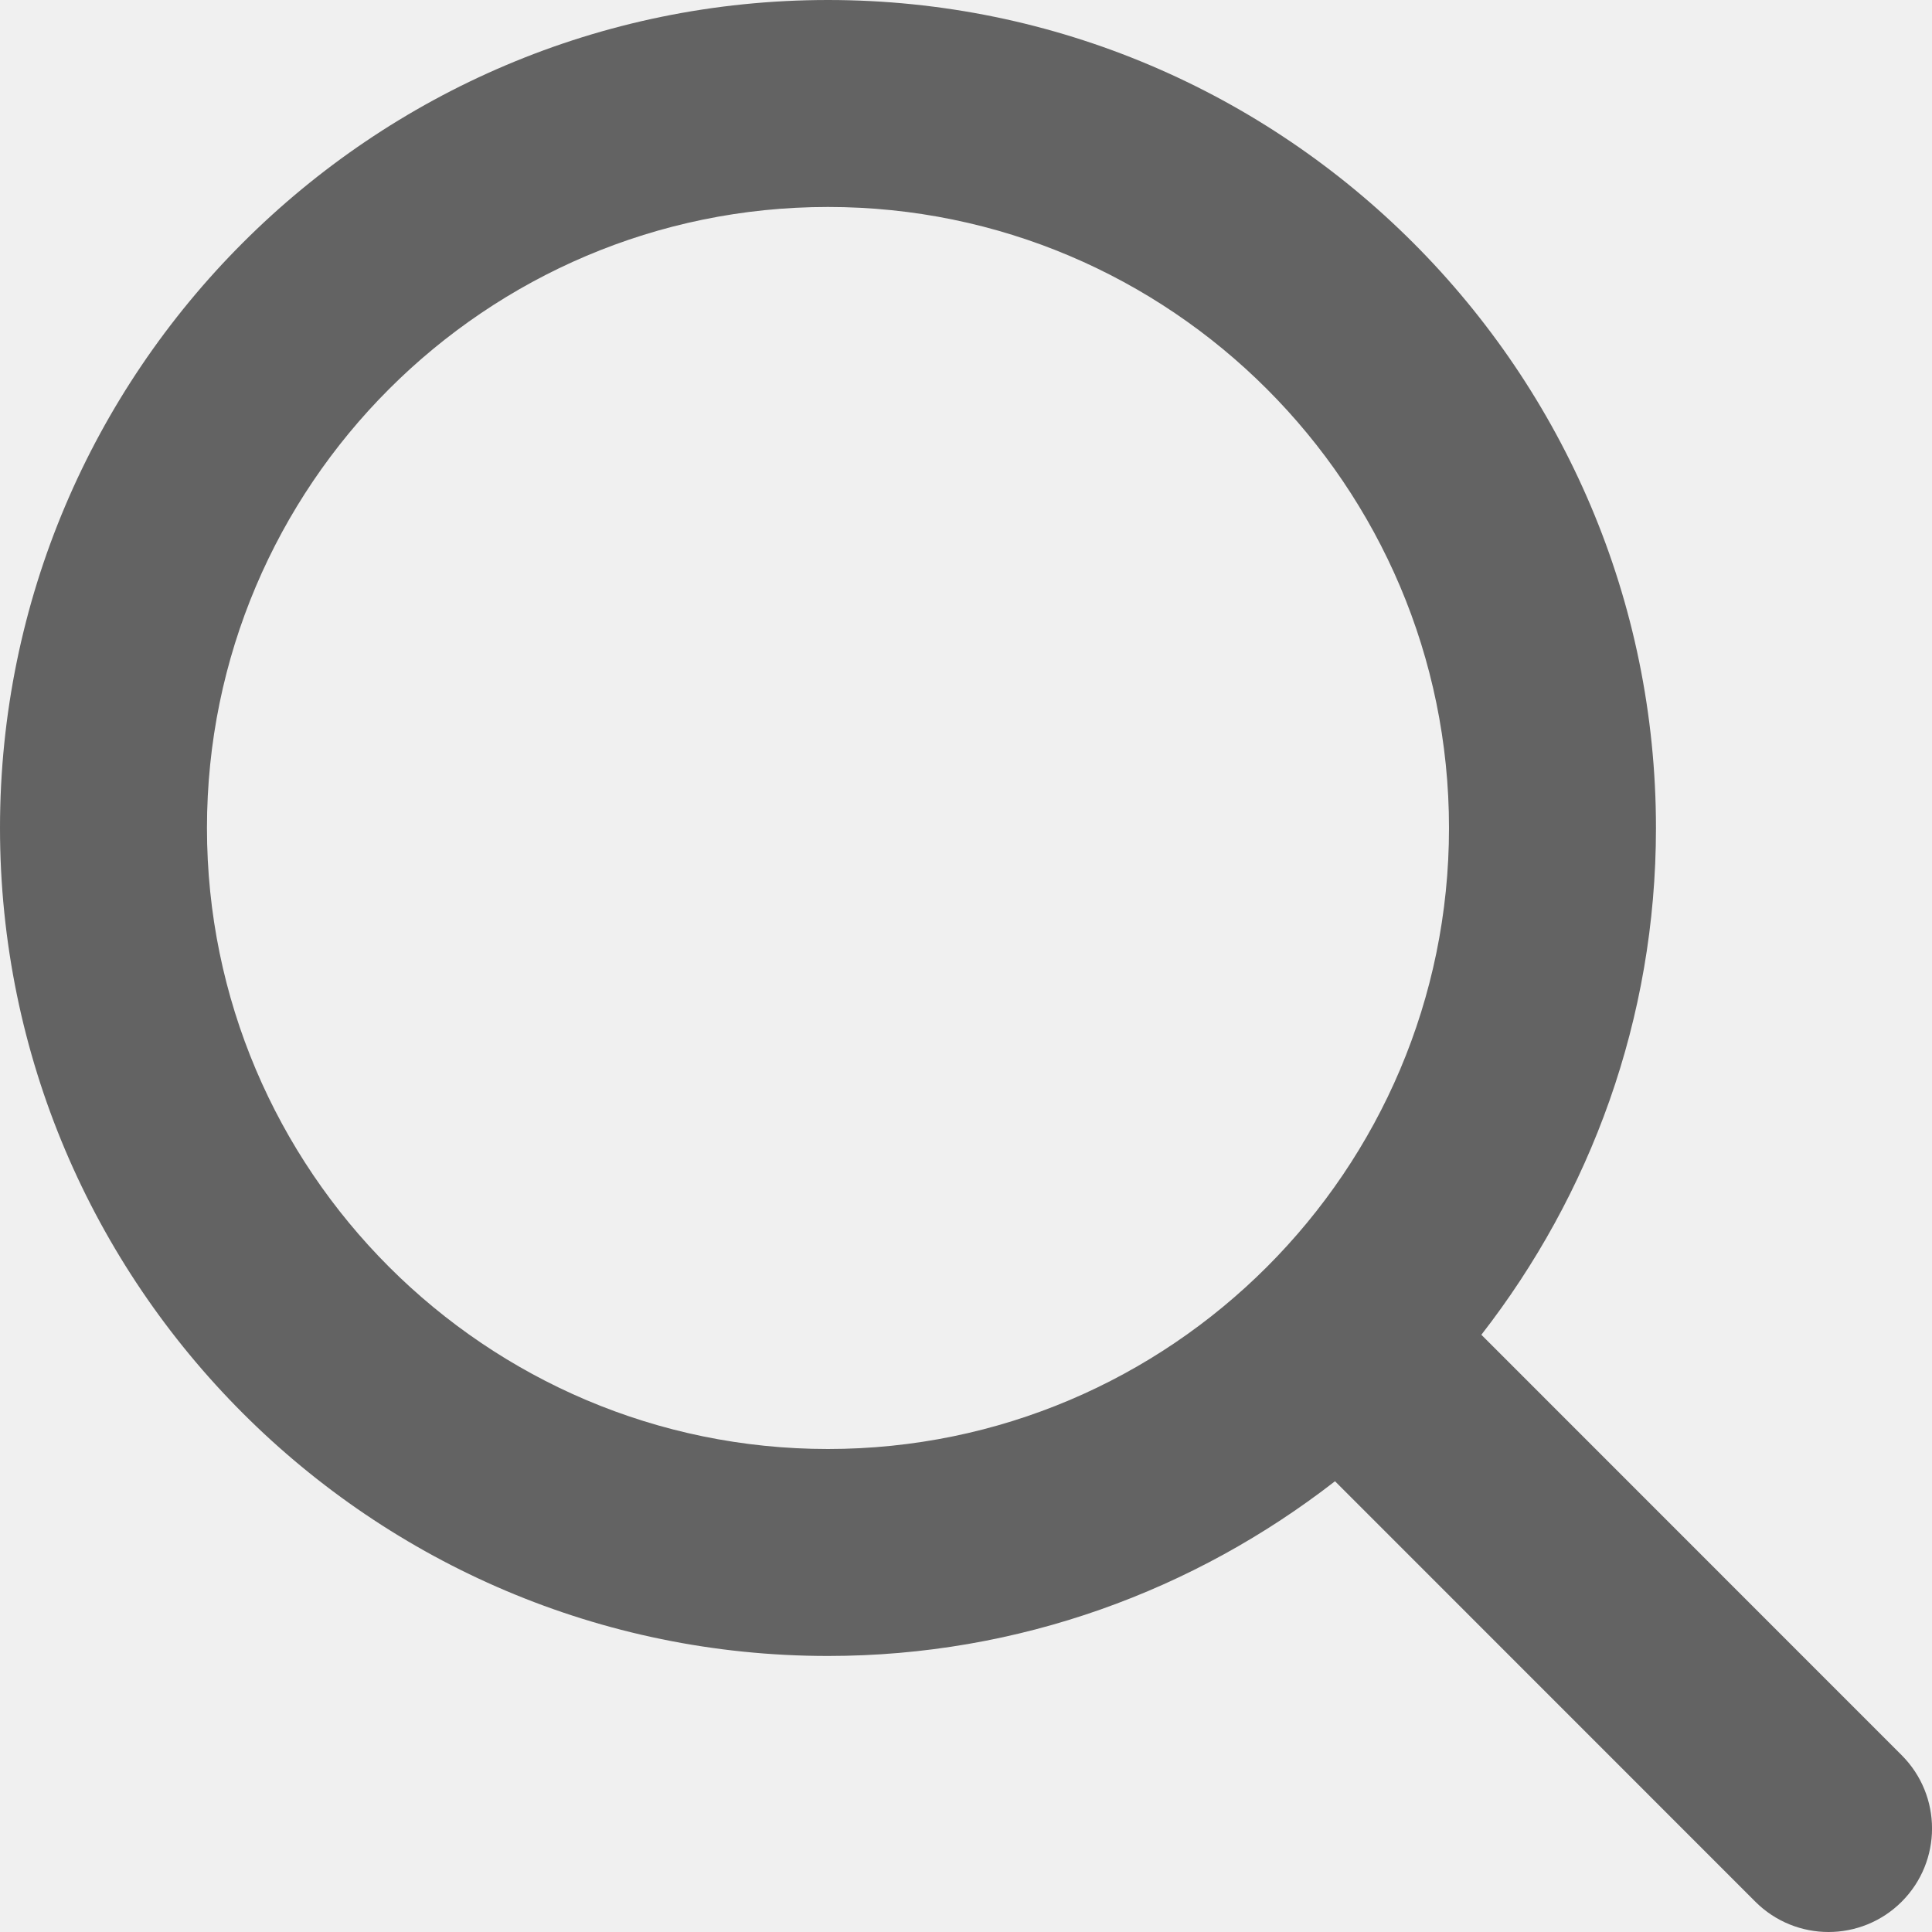
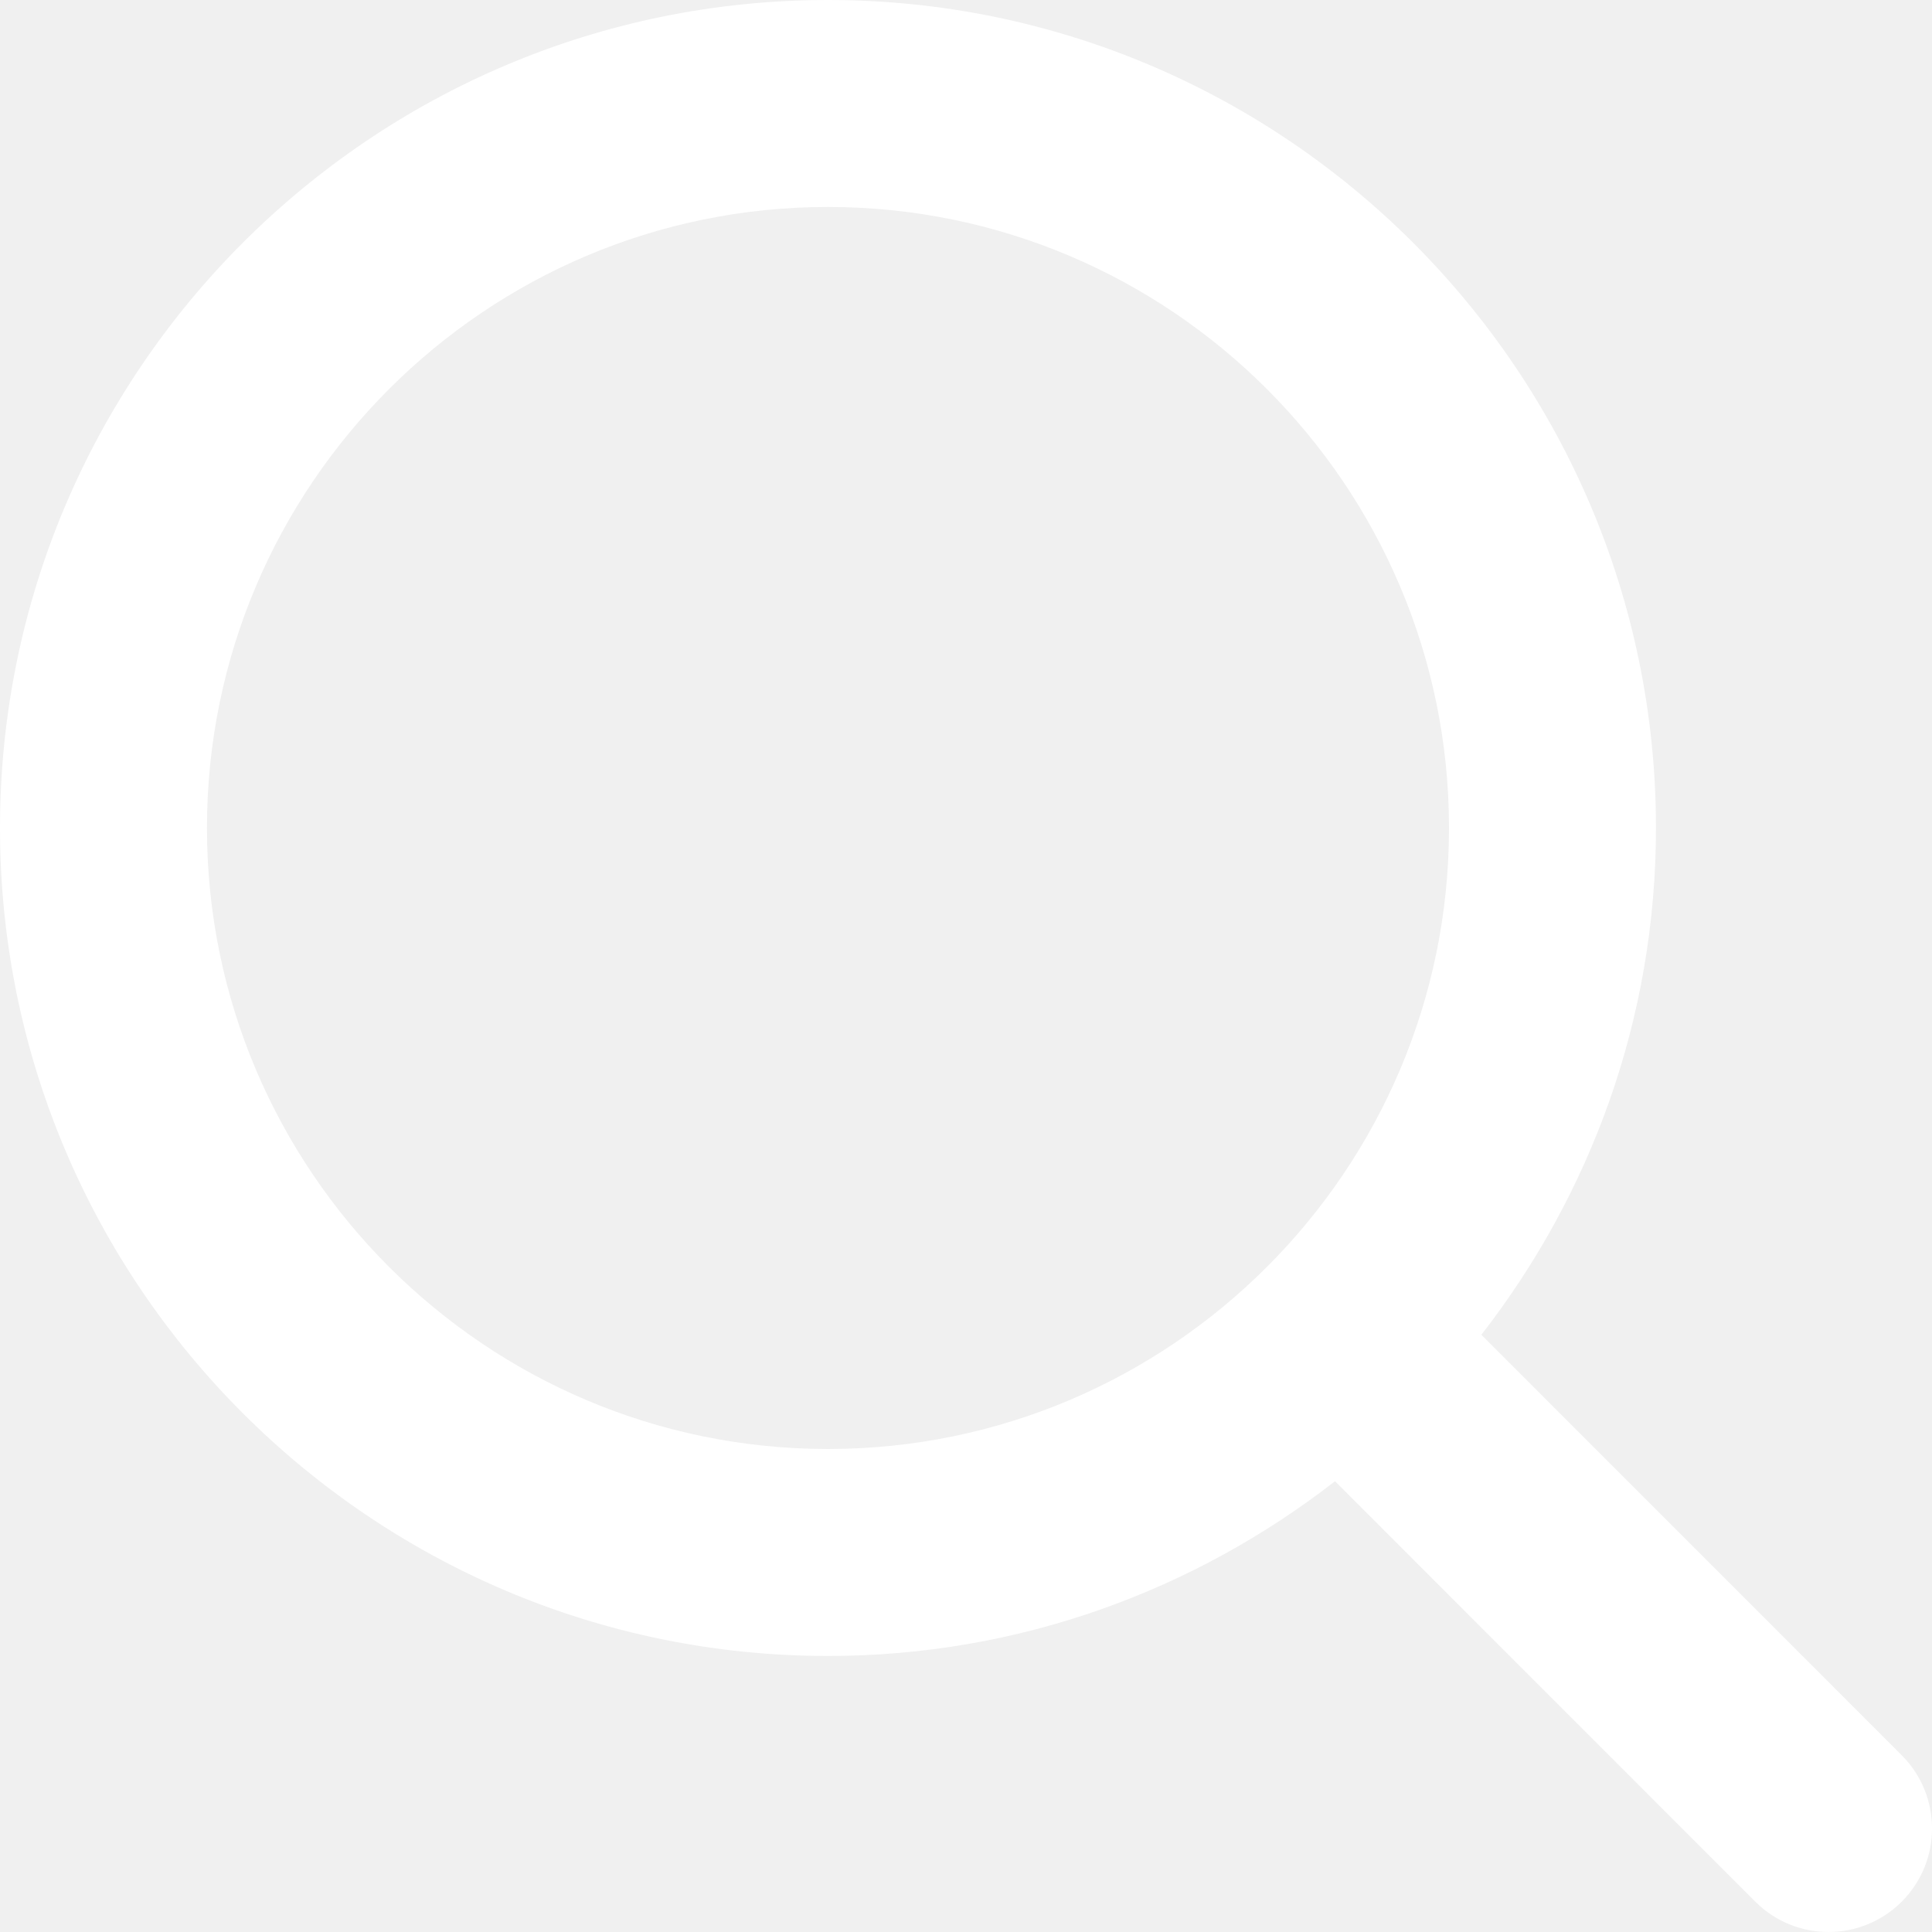
<svg xmlns="http://www.w3.org/2000/svg" xmlns:xlink="http://www.w3.org/1999/xlink" width="16px" height="16px" viewBox="0 0 16 16" version="1.1">
  <defs>
    <path d="M1.714,6.857 C1.714,4.021 4.021,1.714 6.857,1.714 C9.693,1.714 12,4.021 12,6.857 C12,9.693 9.693,12 6.857,12 C4.021,12 1.714,9.693 1.714,6.857 M15.749,14.536 L12.268,11.054 C13.171,9.893 13.714,8.439 13.714,6.857 C13.714,3.076 10.638,0 6.857,0 C3.076,0 0,3.076 0,6.857 C0,10.638 3.076,13.714 6.857,13.714 C8.44,13.714 9.894,13.17 11.056,12.267 L14.537,15.749 C14.704,15.916 14.924,16 15.143,16 C15.362,16 15.582,15.916 15.749,15.749 C16.084,15.414 16.084,14.871 15.749,14.536" id="path-1" />
  </defs>
  <g id="✏️-Icones/16/Recherche/search" stroke="none" stroke-width="1" fill="none" fill-rule="evenodd">
    <mask id="mask-2" fill="white">
      <use xlink:href="#path-1" />
    </mask>
-     <use id="search" fill="#636363" xlink:href="#path-1" />
+     <use id="search" fill="#FFFFFF" xlink:href="#path-1" />
  </g>
</svg>
